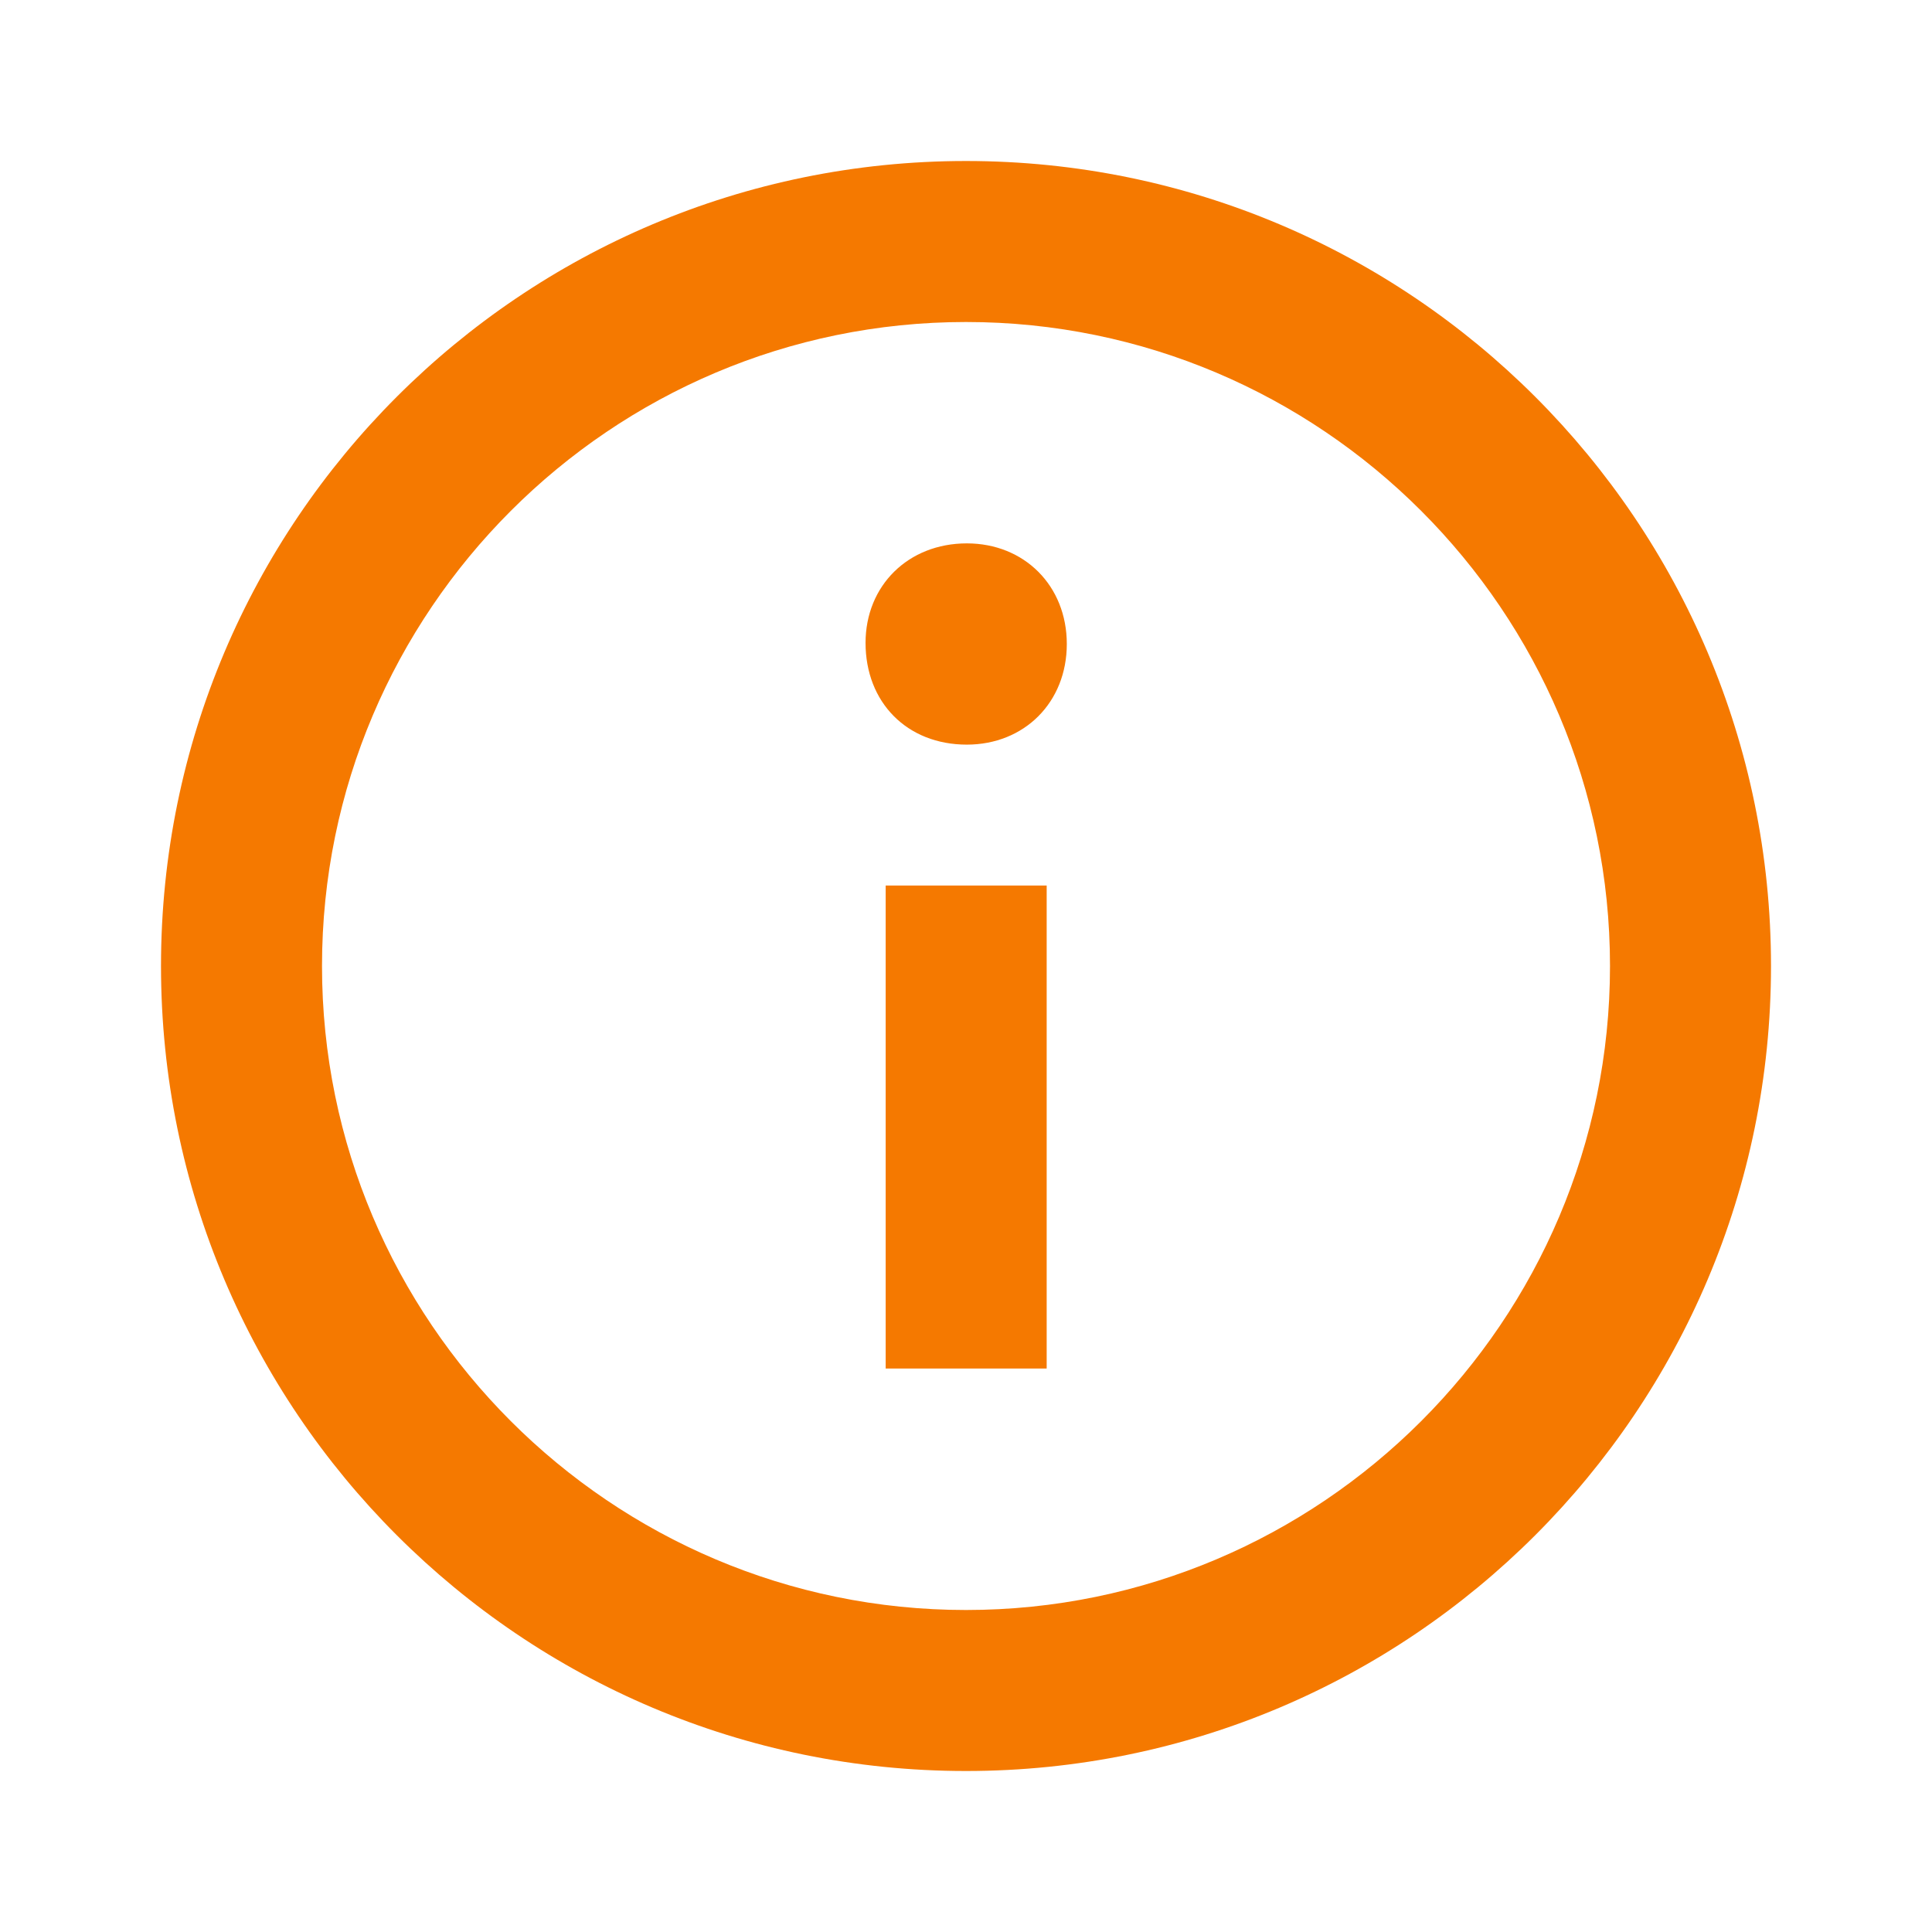
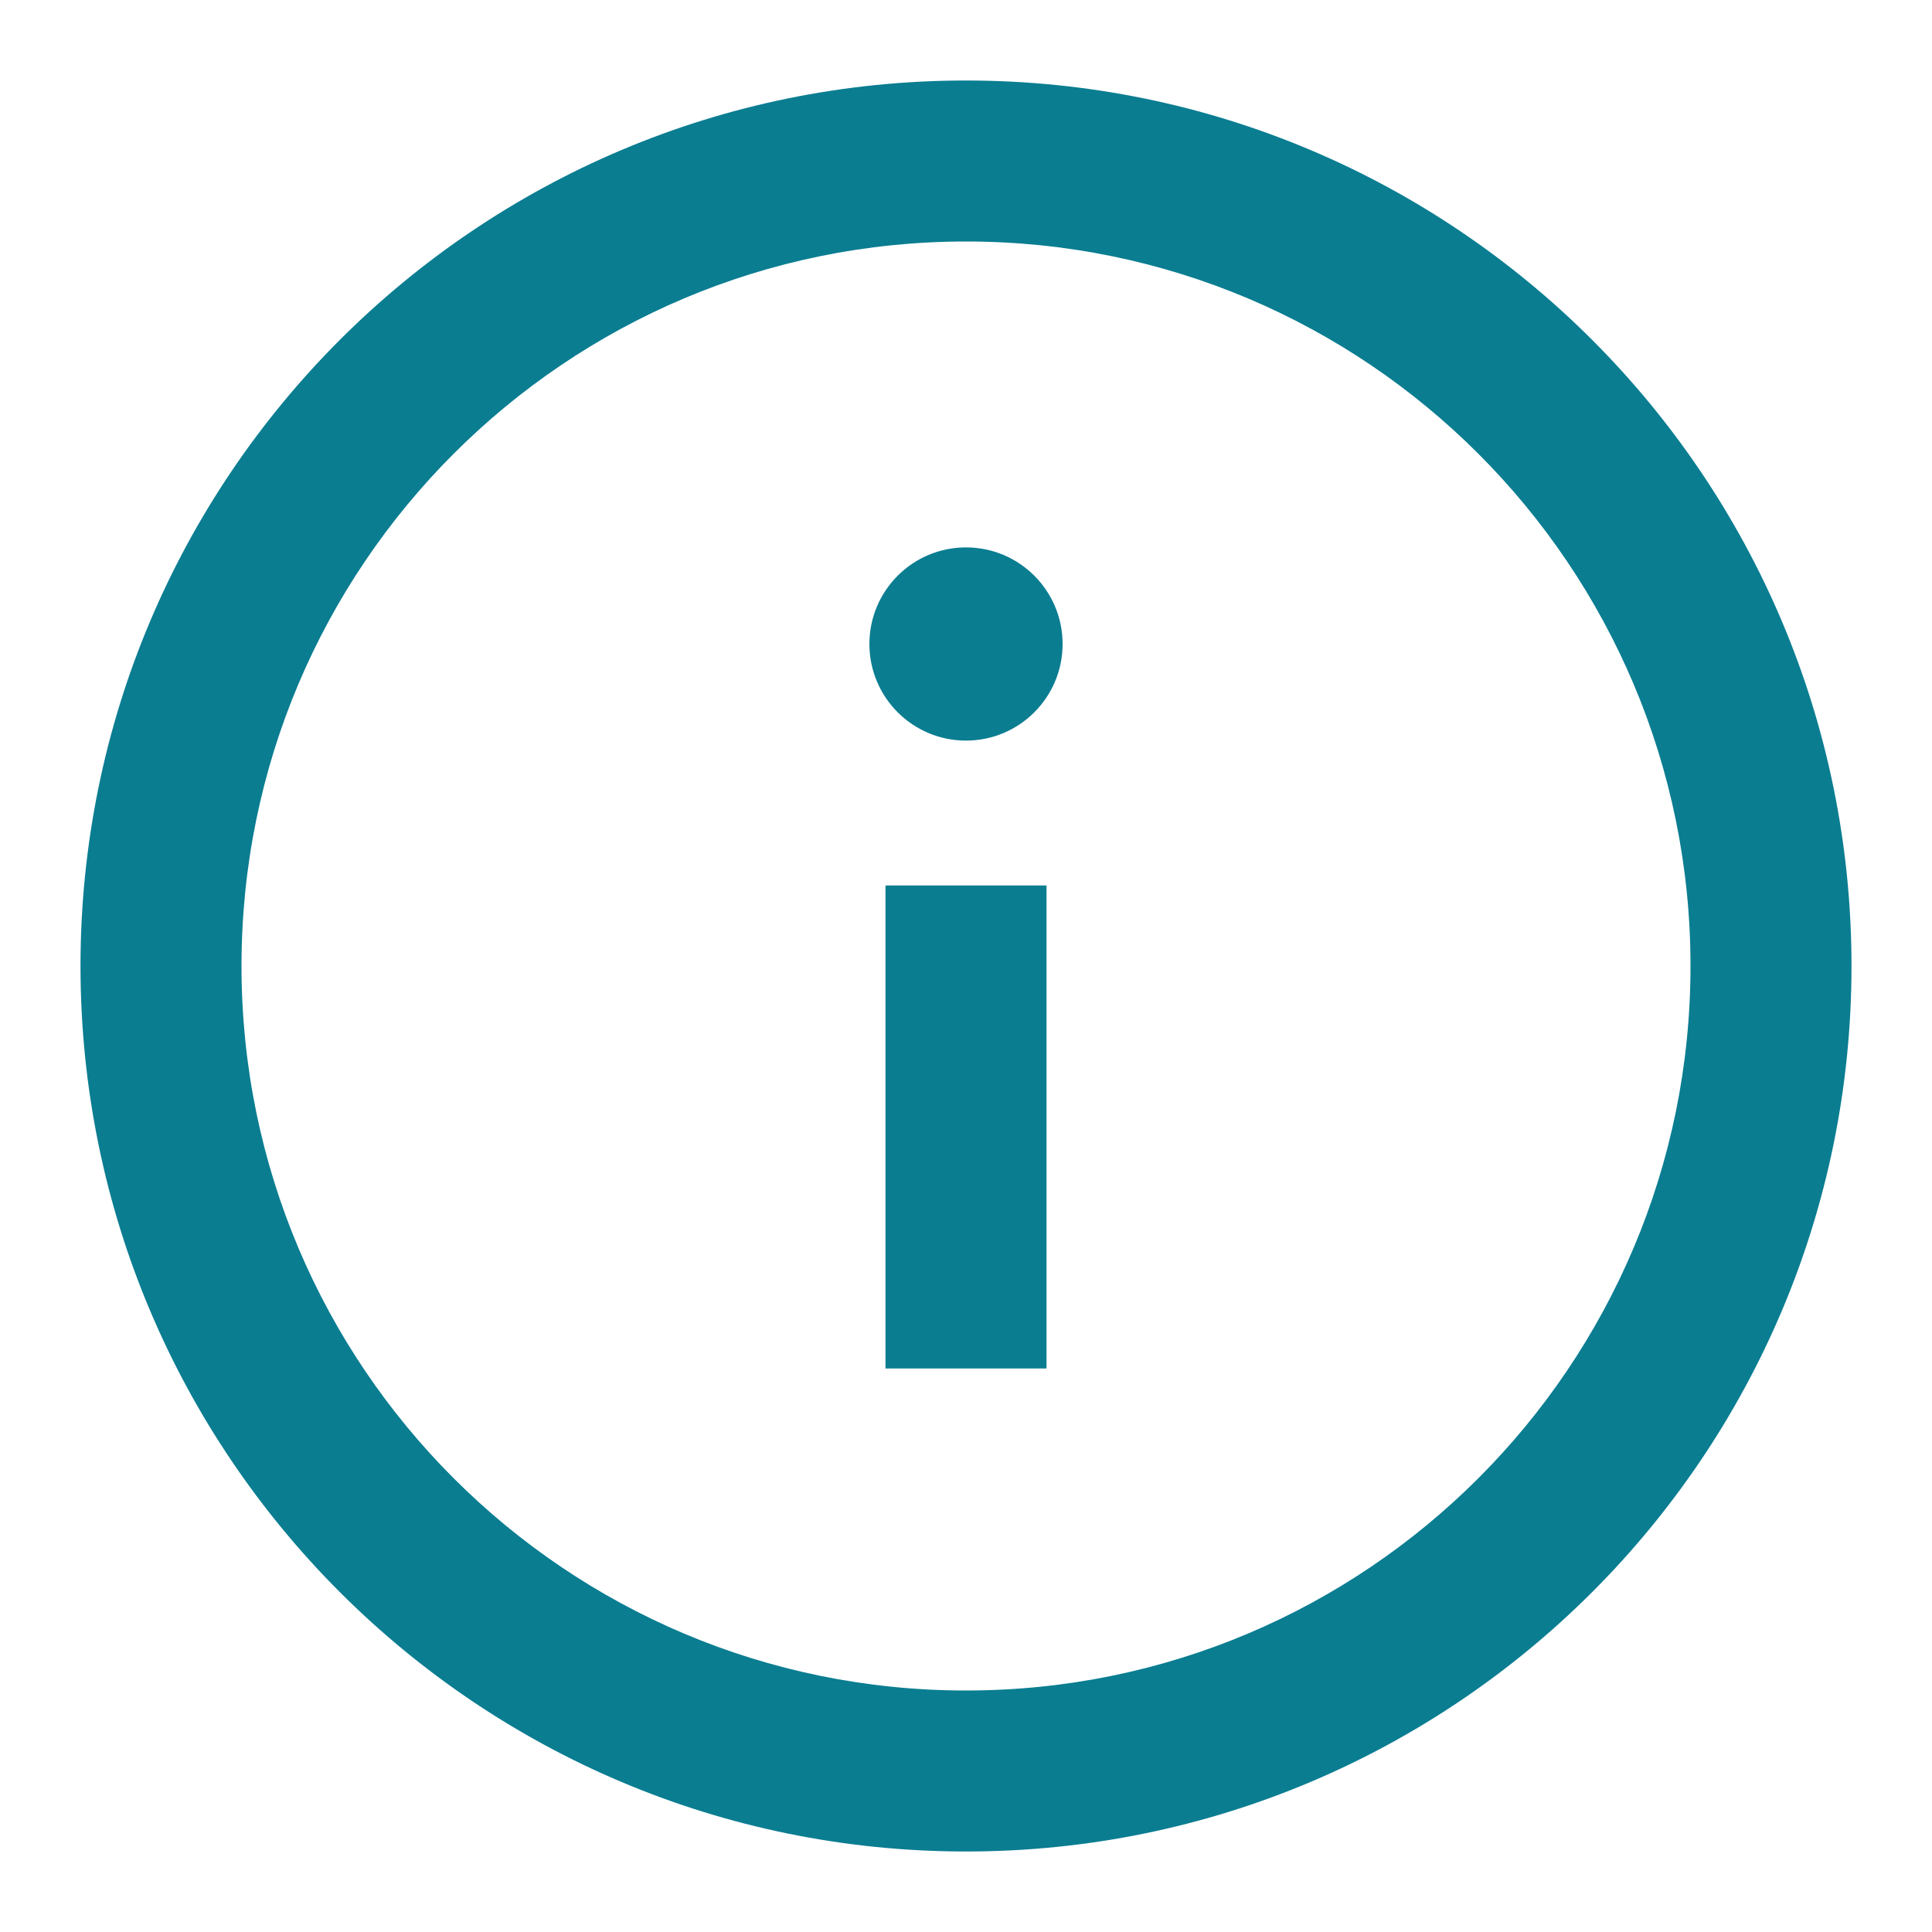
- <svg xmlns="http://www.w3.org/2000/svg" width="64" height="64" viewBox="0 0 512 512">
-   <rect x="0" y="0" width="512" height="512" rx="8" fill="none" />
-   <svg viewBox="0 0 512 512" fill="#f57900" x="0" y="0" width="512" height="512">
-     <path fill="#f57900" fill-rule="evenodd" d="M256 42.667C138.18 42.667 42.667 138.179 42.667 256c0 117.82 95.513 213.334 213.333 213.334c117.822 0 213.334-95.513 213.334-213.334S373.822 42.667 256 42.667m0 384c-94.105 0-170.666-76.561-170.666-170.667S161.894 85.334 256 85.334c94.107 0 170.667 76.56 170.667 170.666S350.107 426.667 256 426.667m26.714-256c0 15.468-11.262 26.667-26.497 26.667c-15.851 0-26.837-11.2-26.837-26.963c0-15.15 11.283-26.37 26.837-26.37c15.235 0 26.497 11.22 26.497 26.666m-48 64h42.666v128h-42.666z" />
+ <svg xmlns="http://www.w3.org/2000/svg" width="64" height="64" viewBox="0 0 24 24">
+   <rect x="0" y="0" width="24" height="24" rx="8" fill="none" />
+   <svg viewBox="0 0 24 24" fill="#0A7D91" x="0" y="0" width="24" height="24">
+     <path fill="#0A7D91" fill-rule="evenodd" d="M21 12a9 9 0 1 1-18 0a9 9 0 0 1 18 0m-9 11c6.075 0 11-4.925 11-11S18.075 1 12 1S1 5.925 1 12s4.925 11 11 11m0-13.8a1.2 1.2 0 1 0 0-2.4a1.2 1.2 0 0 0 0 2.4m1 1.8v6h-2v-6z" clip-rule="evenodd" />
  </svg>
</svg>
